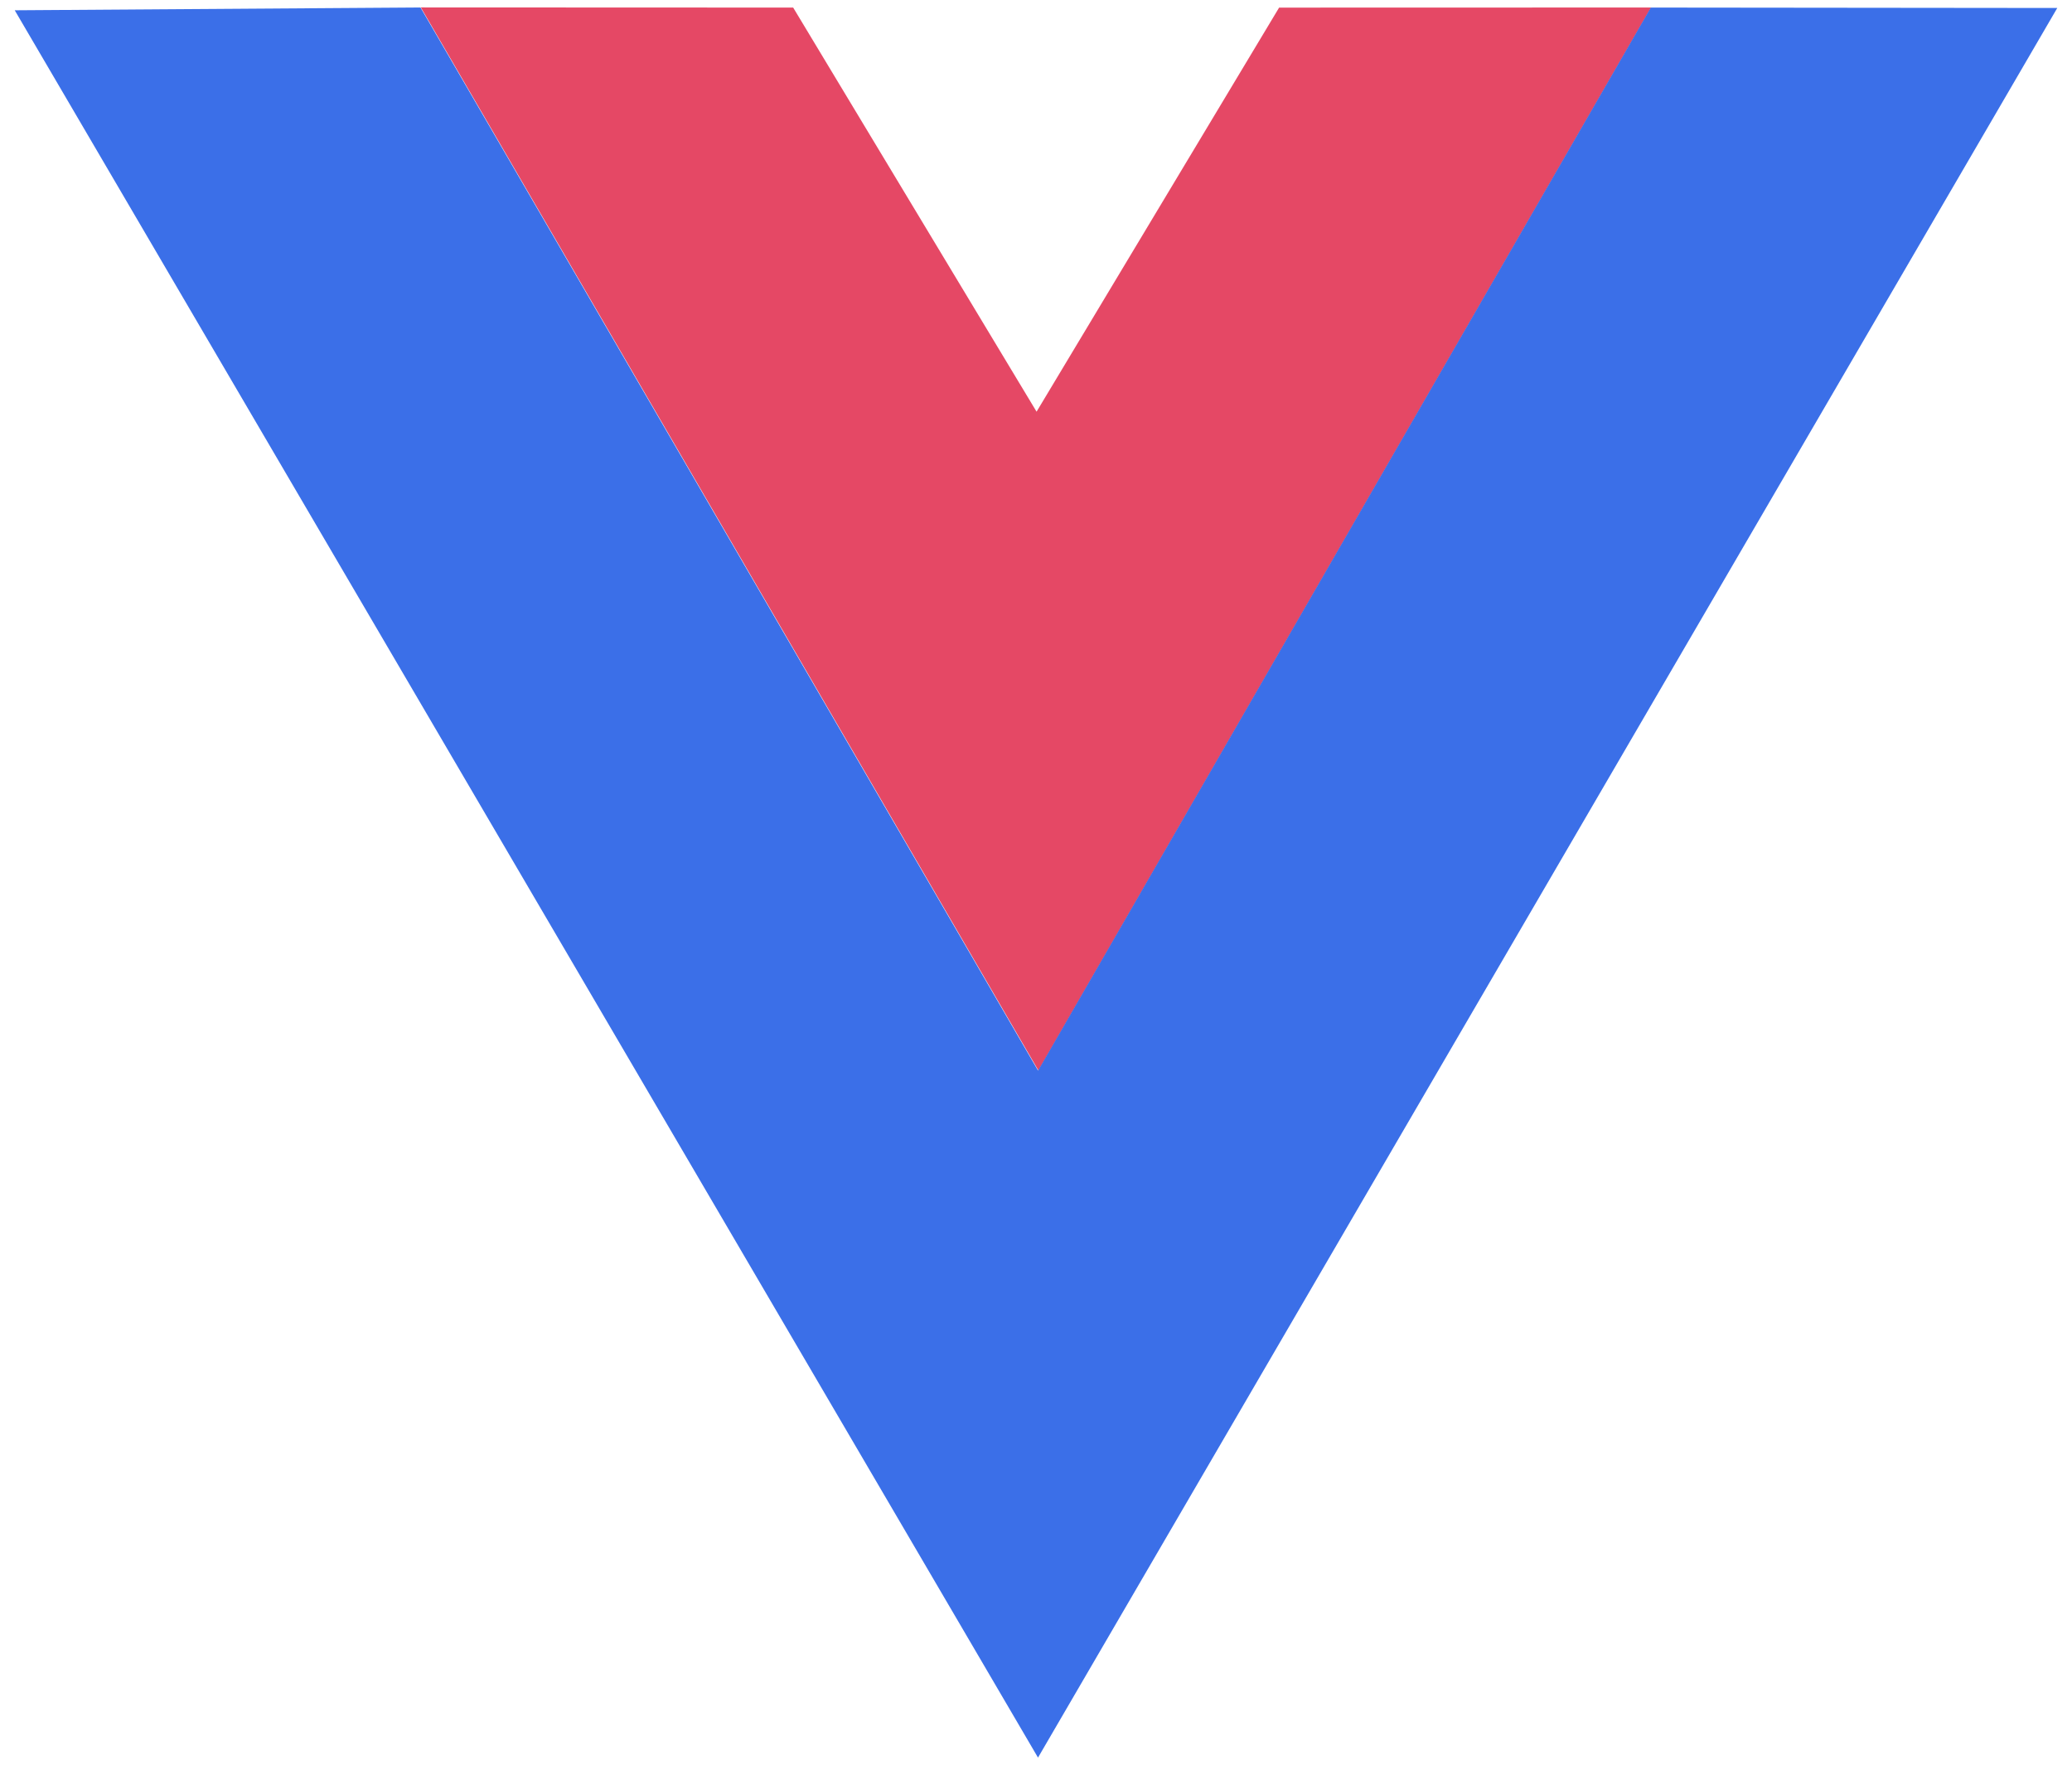
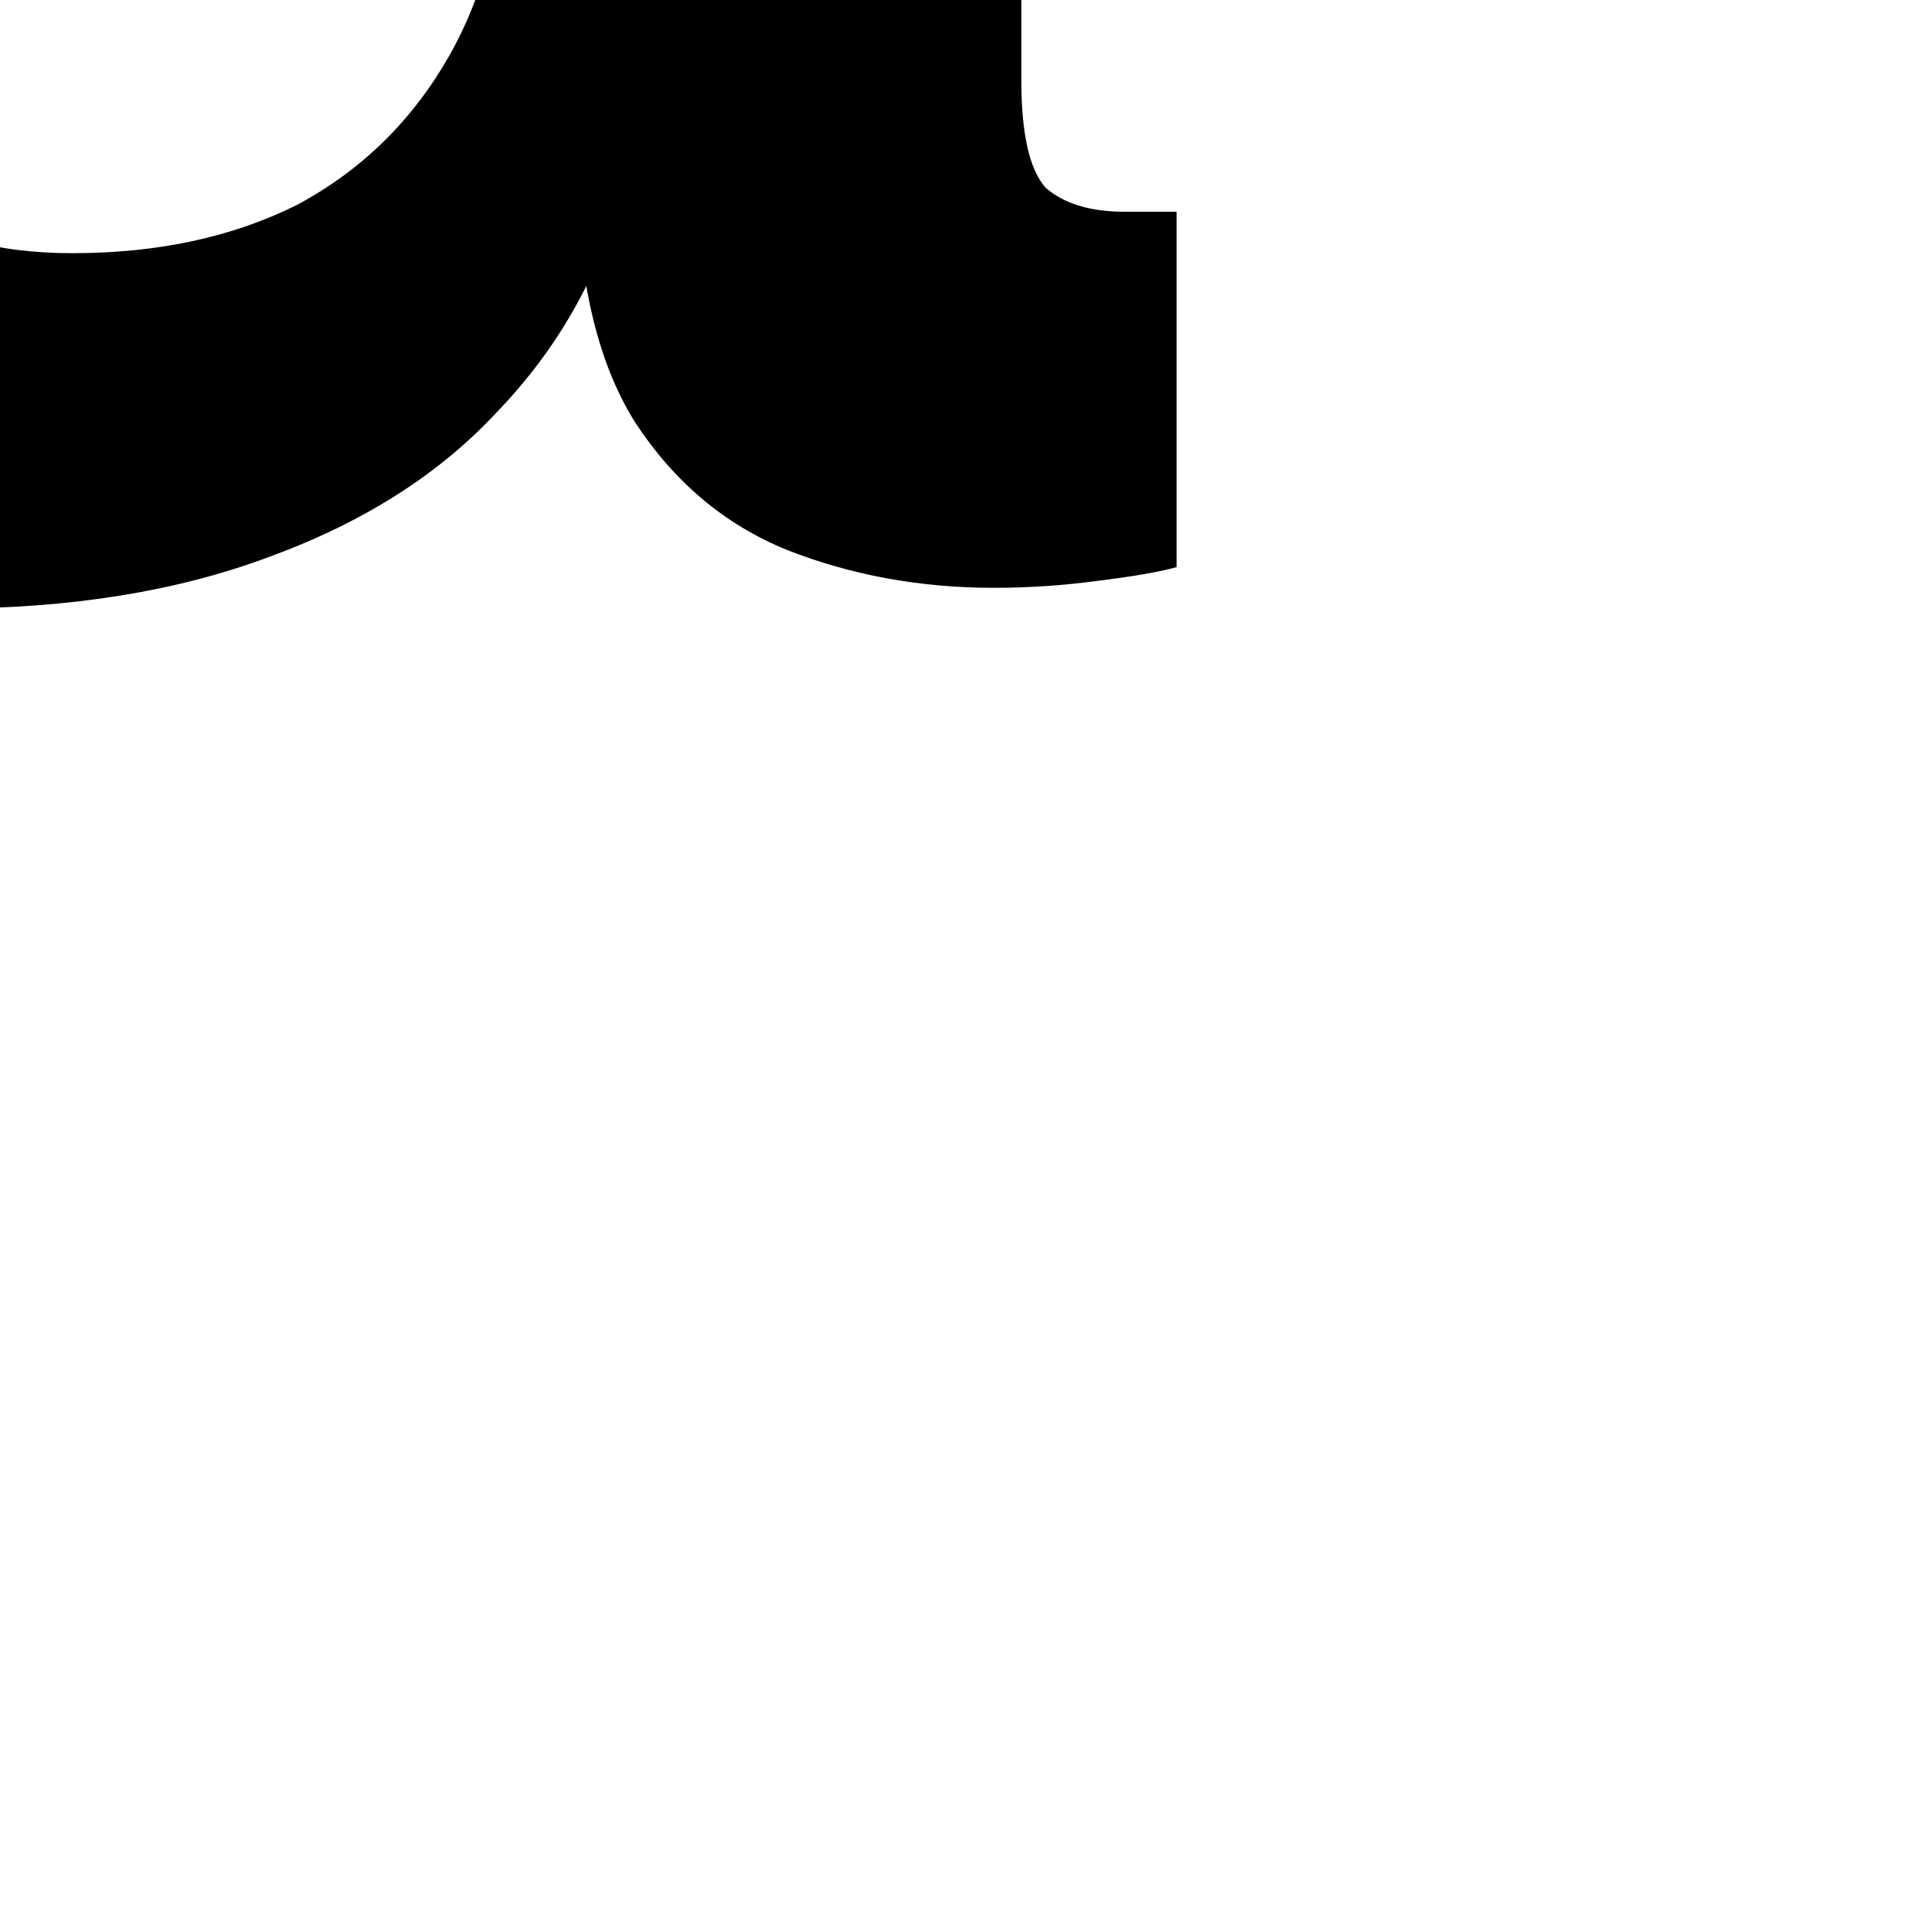
- <svg xmlns="http://www.w3.org/2000/svg" fill="none" viewBox="75.37 20.86 349.596 300.819" version="1.1" id="svg4" xml:space="preserve" width="349.596" height="300.819">
-   <defs id="defs4" />
-   <g id="g4" transform="matrix(2.731219,0,0,2.731219,75.37,-3.540712)" style="stroke-width:0.366">
-     <path d="M 0,8.934 49.854,9.092 64.021,33.562 78.453,9.092 128,8.935 64.166,119.075 Z M 126.98,9.571 102.62,9.591 64.144,75.644 25.691,9.592 0.942,9.572 64.153,117.462 Z M 101.831,9.563 79.086,9.731 64.033,34.378 49.216,9.73 26.422,9.562 64.153,74.038 Z M 25.997,9.393 48.999,9.402 m -23.002,-0.01 23.002,0.01" fill="none" id="path1-0" style="stroke-width:0.366" />
-     <path d="M 25.997,9.393 48.999,9.402 64.035,34.36 79.018,9.404 102,9.398 64.15,75.053 Z" fill="#35495e" id="path2-9" style="fill:#e54865;fill-opacity:1;stroke-width:0.366" />
-     <path d="M 0.91,9.569 25.977,9.397 64.127,75.056 101.98,9.401 127.09,9.427 64.124,117.487 Z" fill="#41b883" id="path3-4" style="fill:#3b6fe8;fill-opacity:1;stroke-width:0.366" />
+ <svg xmlns="http://www.w3.org/2000/svg" viewBox="46.522 87.965 127.141 128.411" version="1.1" id="svg1">
+   <defs id="defs1" />
+   <g id="layer1" transform="translate(-46.52184,-87.96514)">
+     <path style="fill:currentColor" d="m 89.631,216.376 q -19.032,0 -31.186,-8.714 -11.924,-8.943 -11.924,-24.765 0,-16.281 10.089,-24.994 10.319,-8.943 30.268,-13.07 l 39.67,-7.796 q 0,-11.924 -5.503,-17.886 -5.274,-6.191 -15.364,-6.191 -9.86,0 -15.364,4.586 -5.503,4.357 -7.108,13.07 l -34.625,-1.605 q 3.44,-20.179 18.115,-30.498 14.905,-10.548 38.982,-10.548 27.517,0 41.275,13.07 13.988,13.07 13.988,38.294 v 41.963 q 0,5.274 1.605,7.108 1.834,1.605 5.274,1.605 h 3.44 v 23.619 q -1.605,0.459 -5.274,0.917 -3.44,0.459 -6.879,0.459 -7.338,0 -13.758,-2.522 -6.191,-2.522 -10.089,-8.484 -3.898,-6.191 -3.898,-17.427 l 2.981,2.293 q -2.293,8.255 -8.255,14.446 -5.733,6.191 -15.134,9.631 -9.172,3.44 -21.325,3.44 z m 8.255,-23.619 q 8.484,0 14.905,-3.21 6.421,-3.44 10.089,-9.86 3.669,-6.421 3.669,-15.134 v -5.962 l -27.975,5.962 q -8.255,1.605 -12.612,5.503 -4.128,3.669 -4.128,9.631 0,6.191 4.128,9.631 4.128,3.44 11.924,3.44 z" id="text1" aria-label="a" />
  </g>
</svg>
